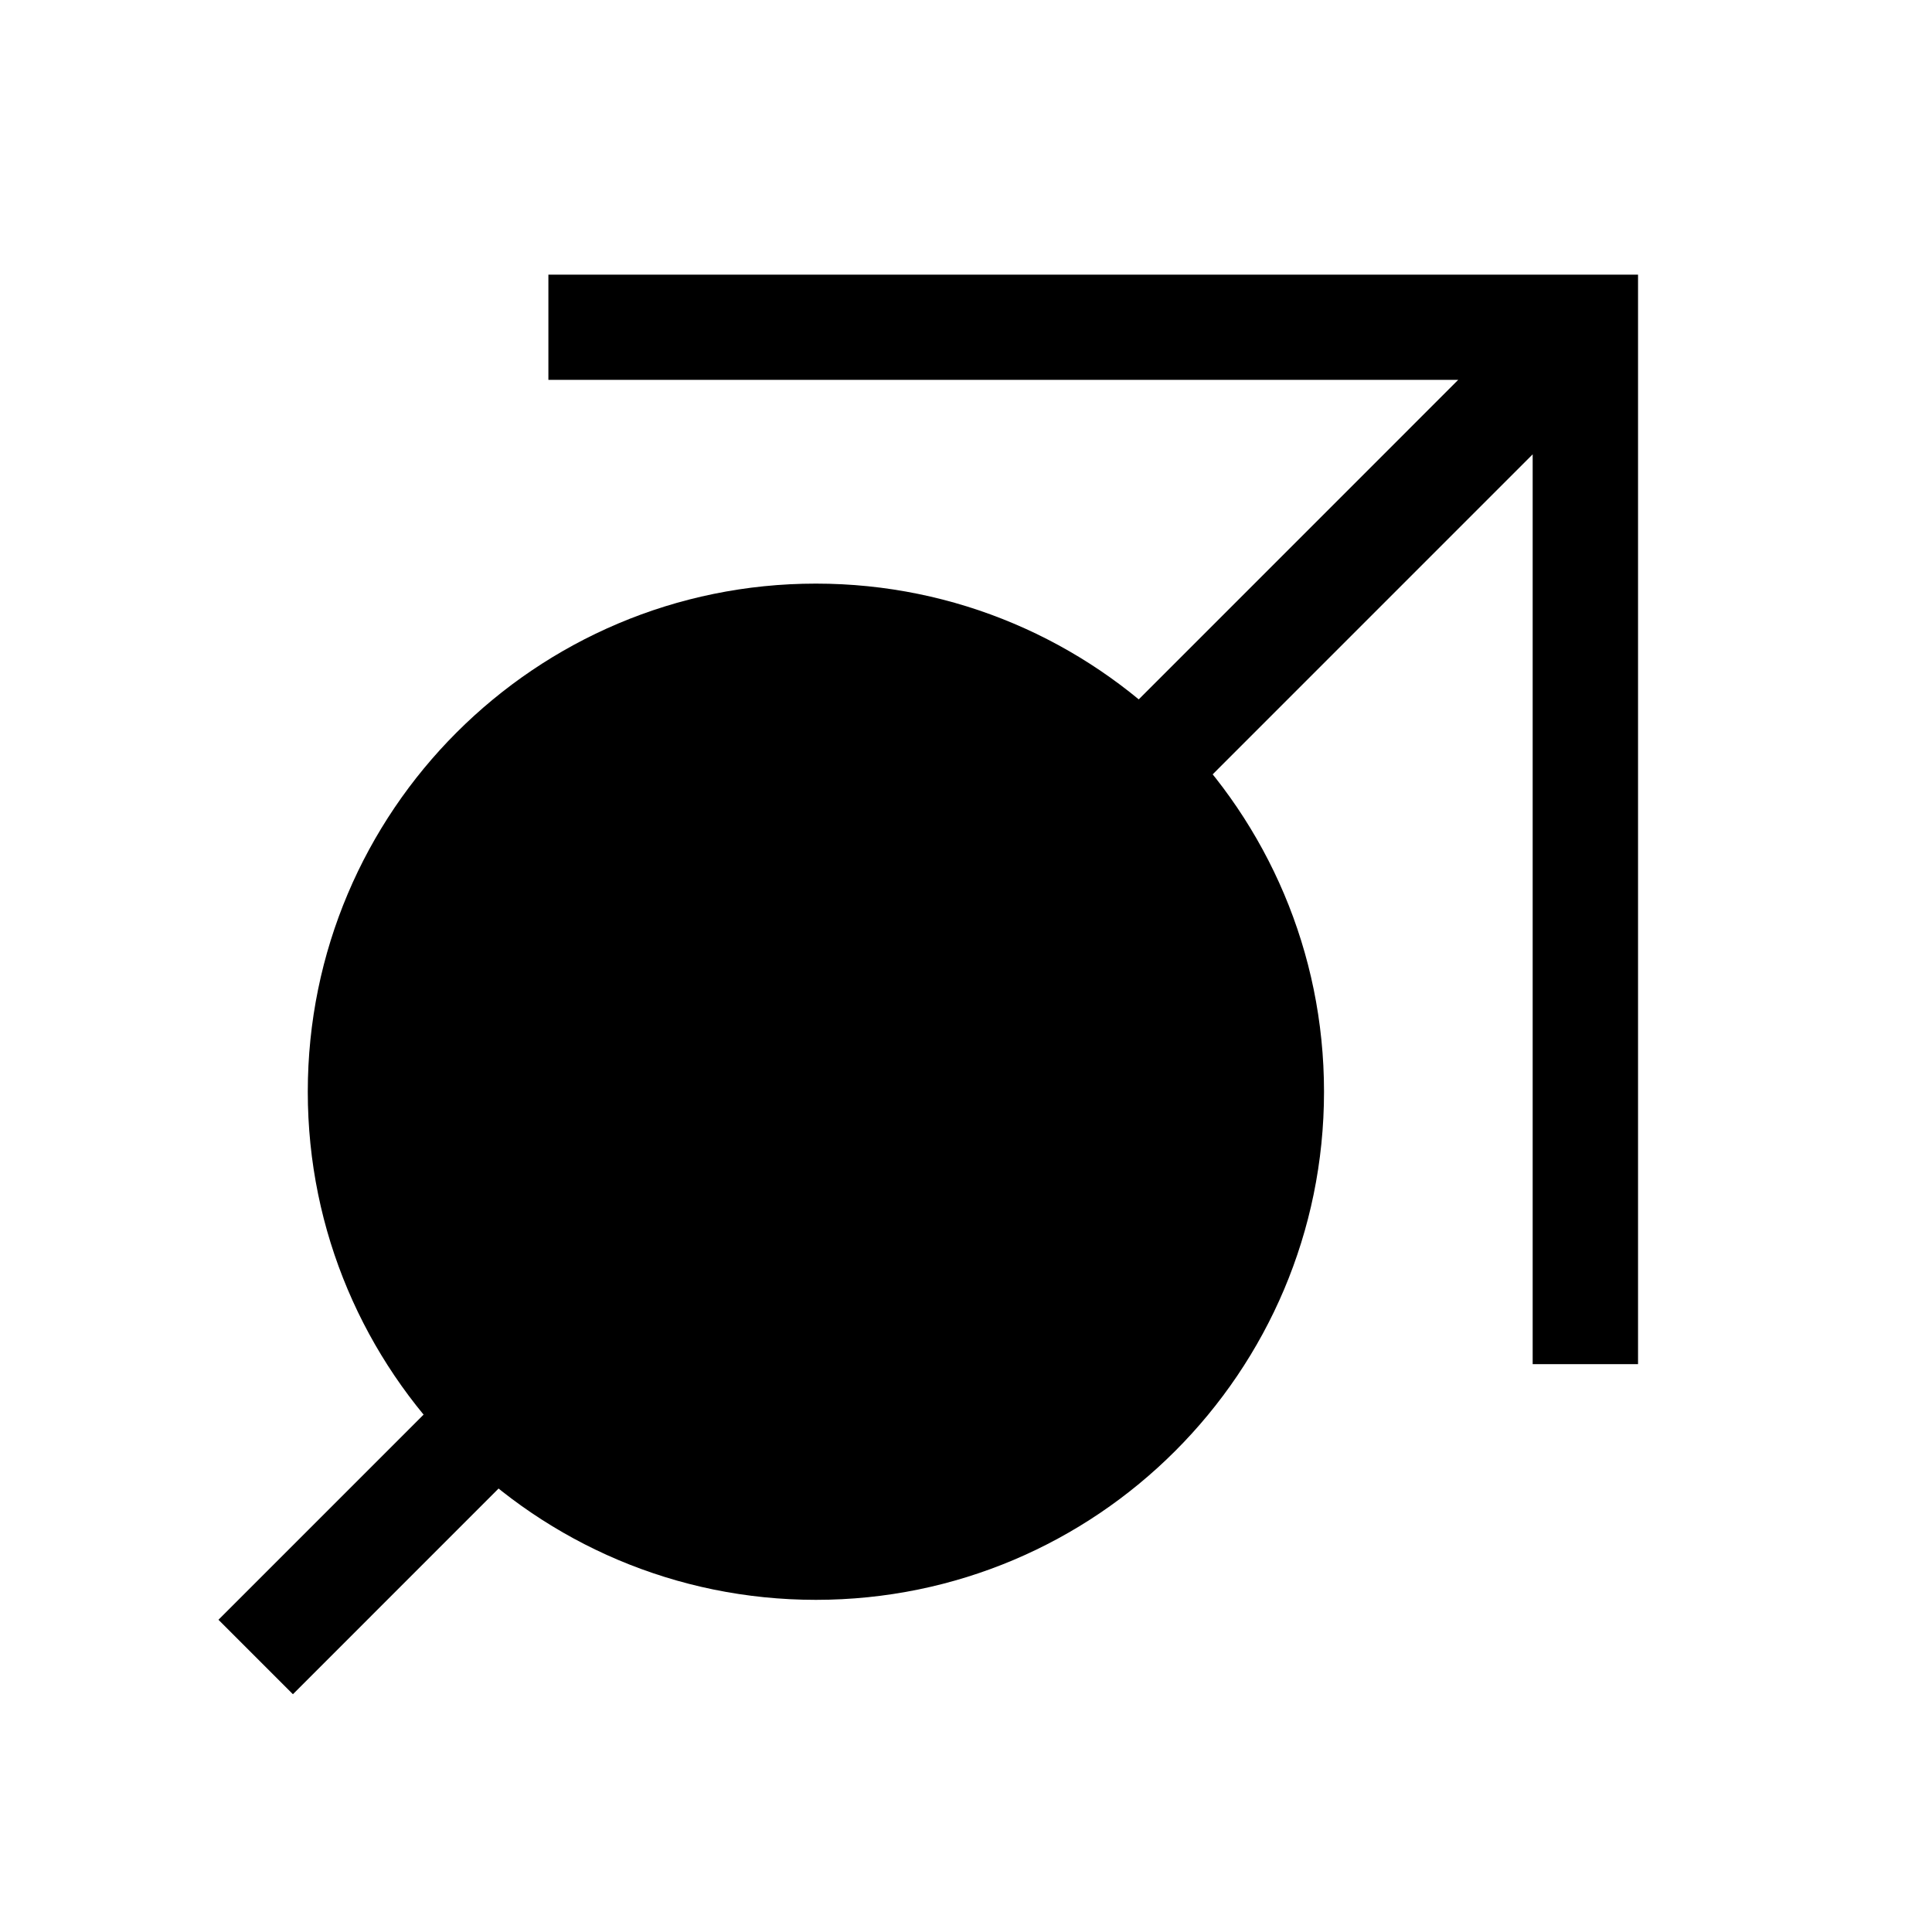
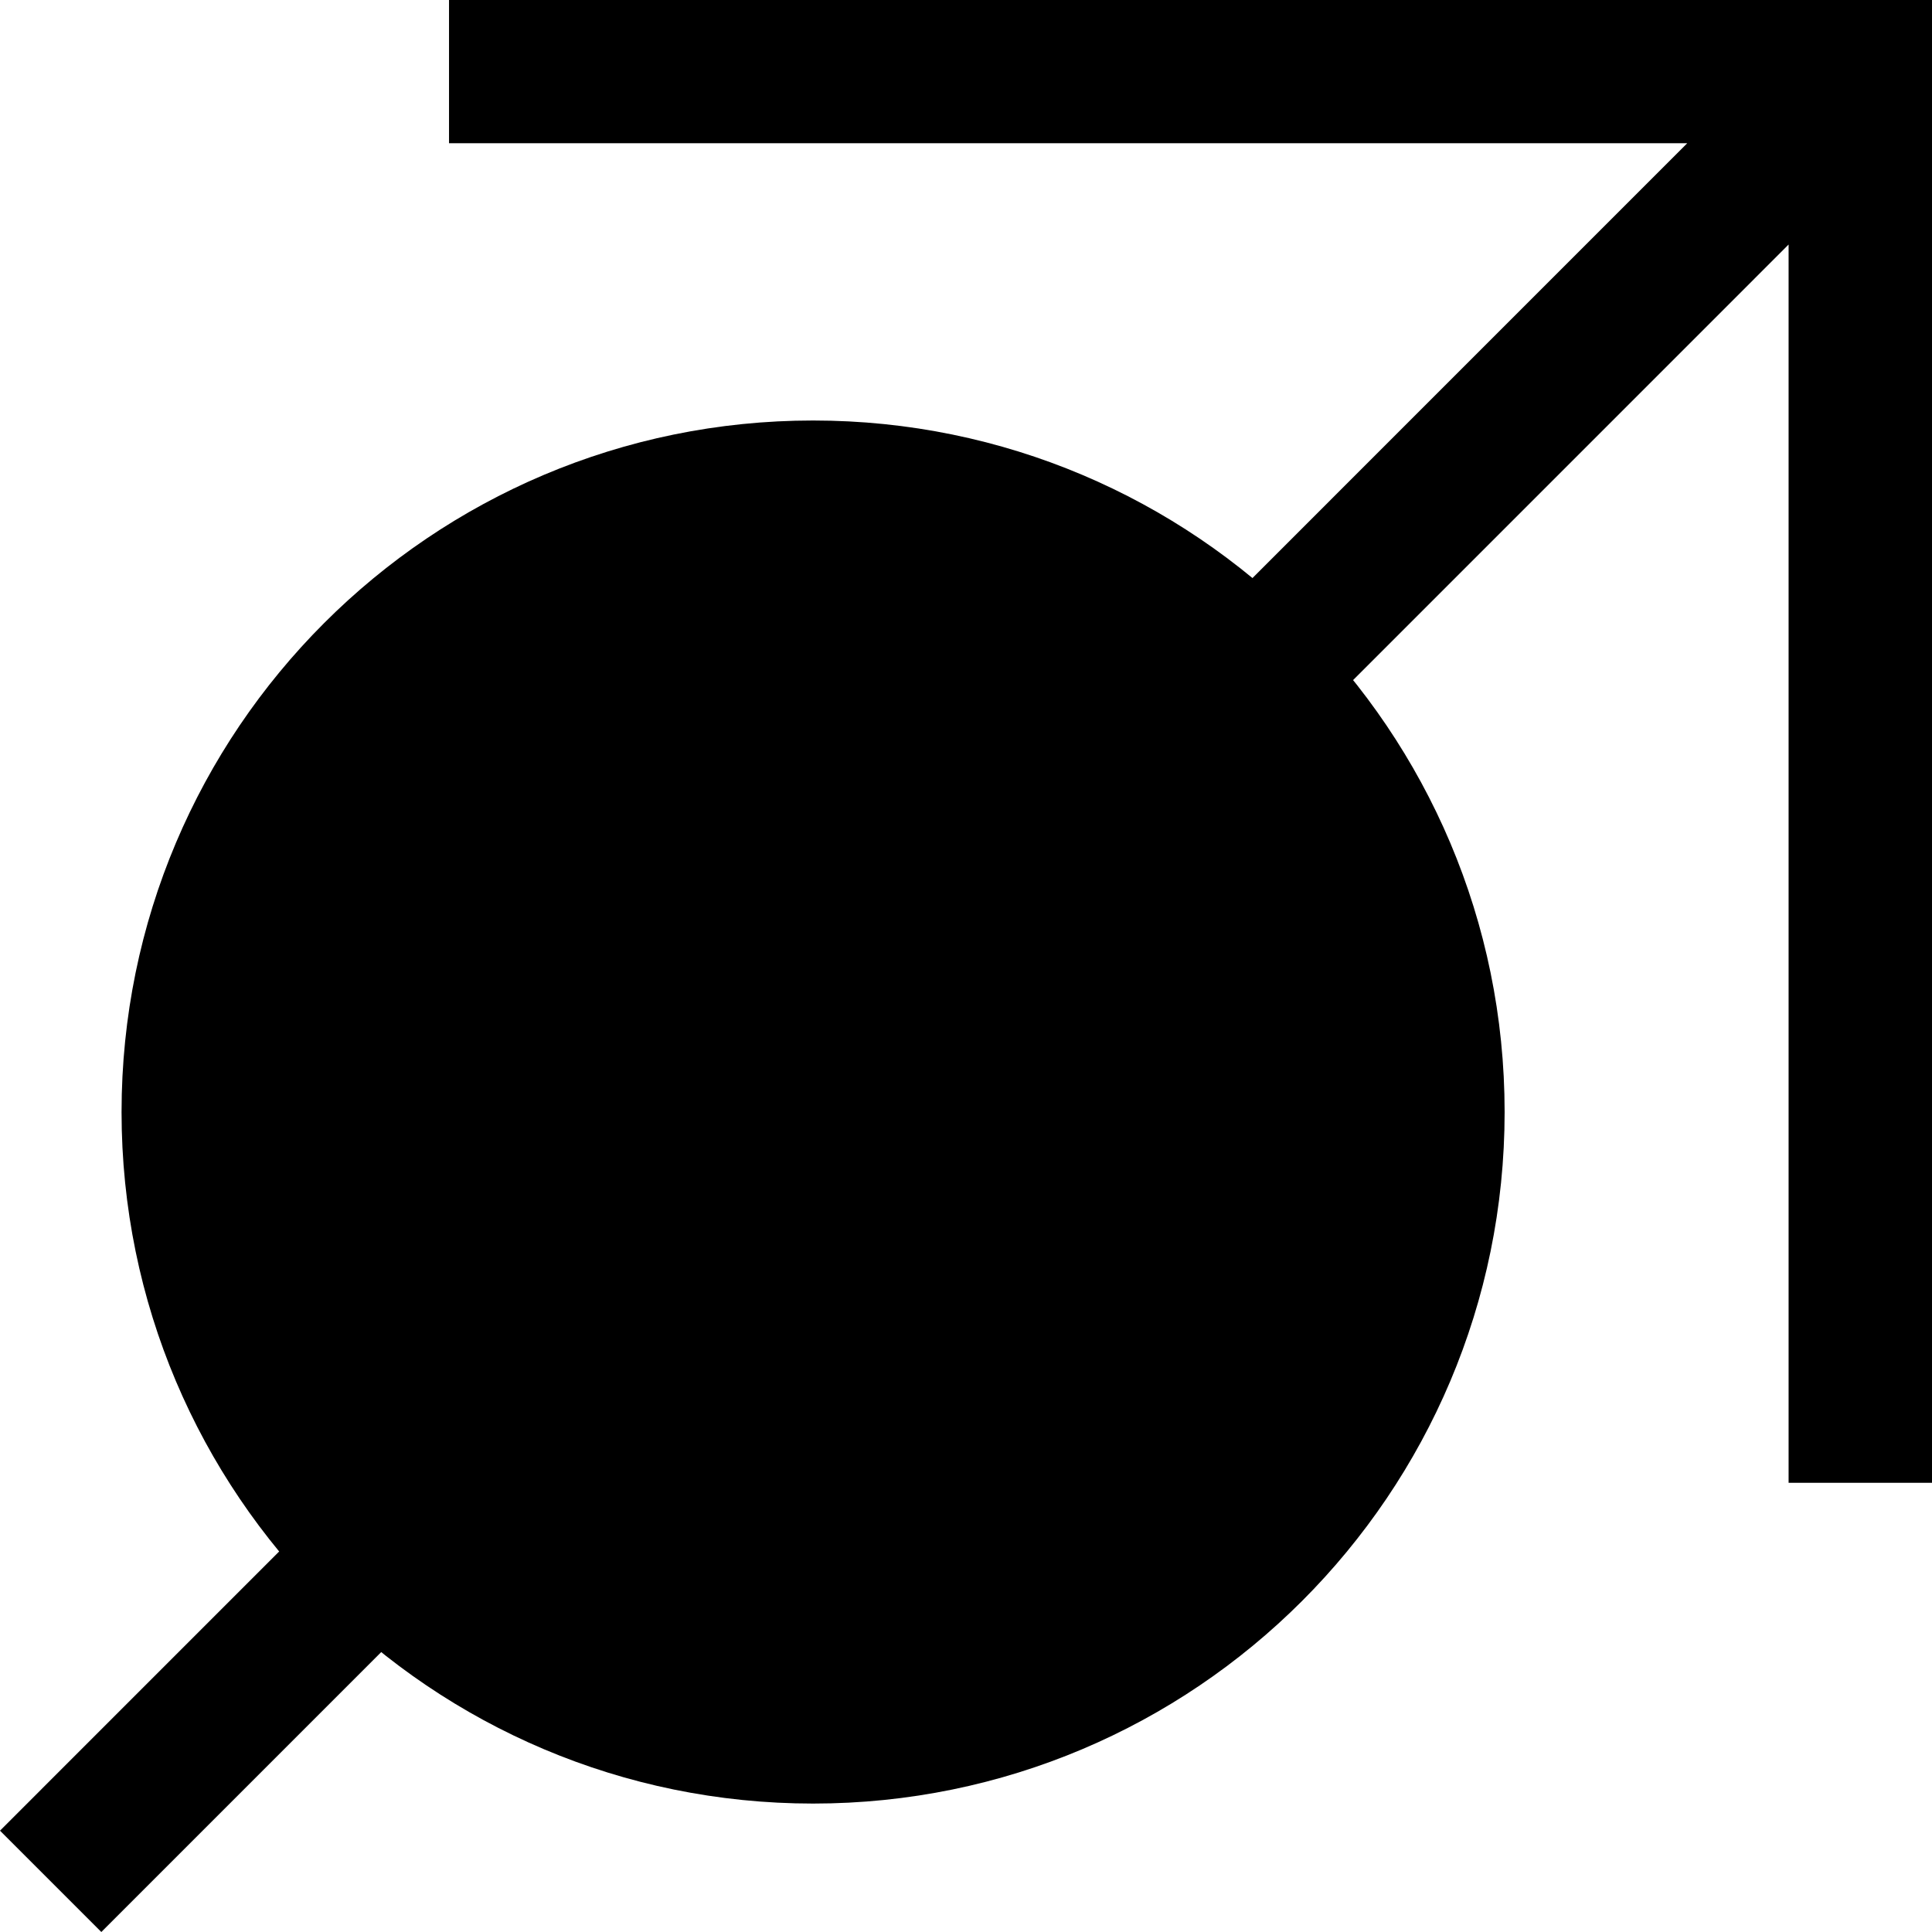
- <svg xmlns="http://www.w3.org/2000/svg" id="Icons" viewBox="0 0 130 130">
-   <path class="fill-alpha-yellow" d="m89.09,73.46c0,18.88-15.31,34.19-34.19,34.19-18.88,0-34.19-15.31-34.19-34.19s15.31-34.19,34.19-34.19,34.19,15.31,34.19,34.19Z" />
-   <polygon class="fill-alpha-blue" points="36.9 18.48 36.9 25.56 98.12 25.56 14.7 108.99 19.71 114 103.13 30.57 103.13 91.79 110.22 91.79 110.22 18.48 36.9 18.48" />
+ <svg xmlns="http://www.w3.org/2000/svg" class="alpha-icon" viewBox="0 0 95.52 95.52" width="95.52" height="95.52">
+   <path class="fill-alpha-yellow" d="M 74.39,54.98 C 74.39,73.86 59.08,89.17 40.2,89.17 21.32,89.17 6.01,73.86 6.01,54.98 6.01,36.1 21.32,20.79 40.2,20.79 c 18.88,0 34.19,15.31 34.19,34.19 z" />
+   <polygon class="fill-alpha-blue" points="98.12,25.56 14.7,108.99 19.71,114 103.13,30.57 103.13,91.79 110.22,91.79 110.22,18.48 36.9,18.48 36.9,25.56 " transform="translate(-14.7,-18.48)" />
</svg>
